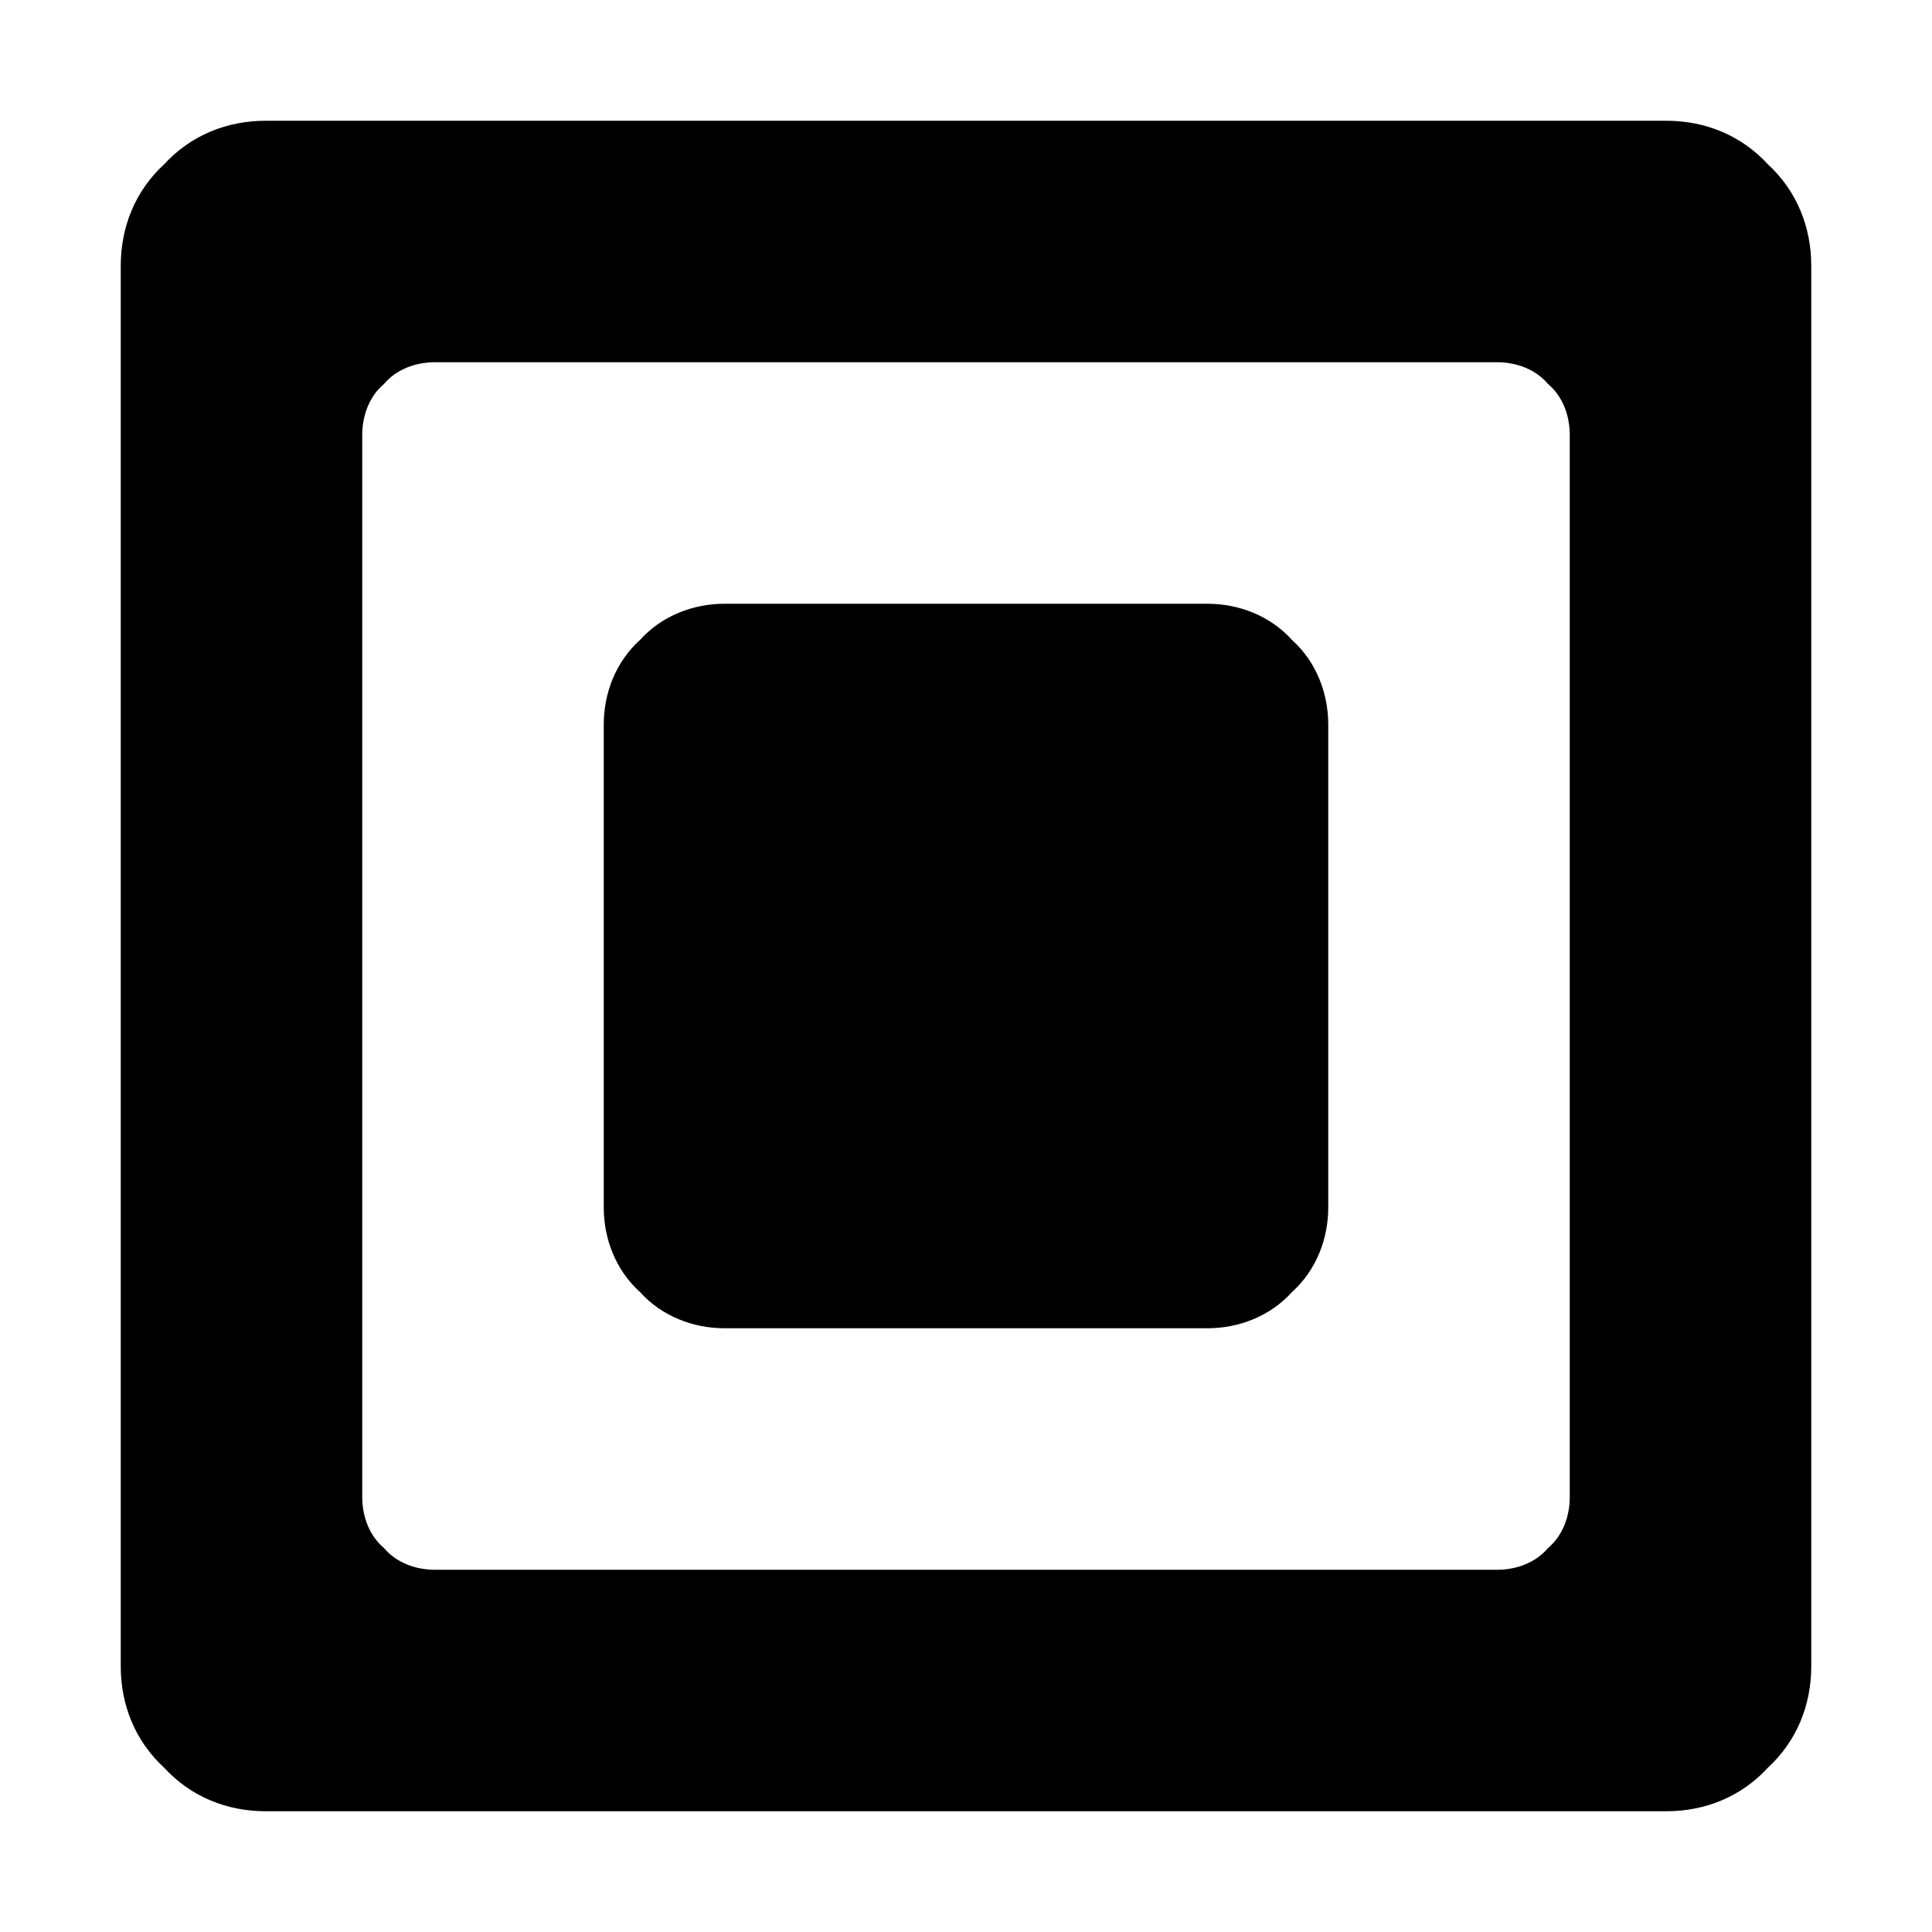
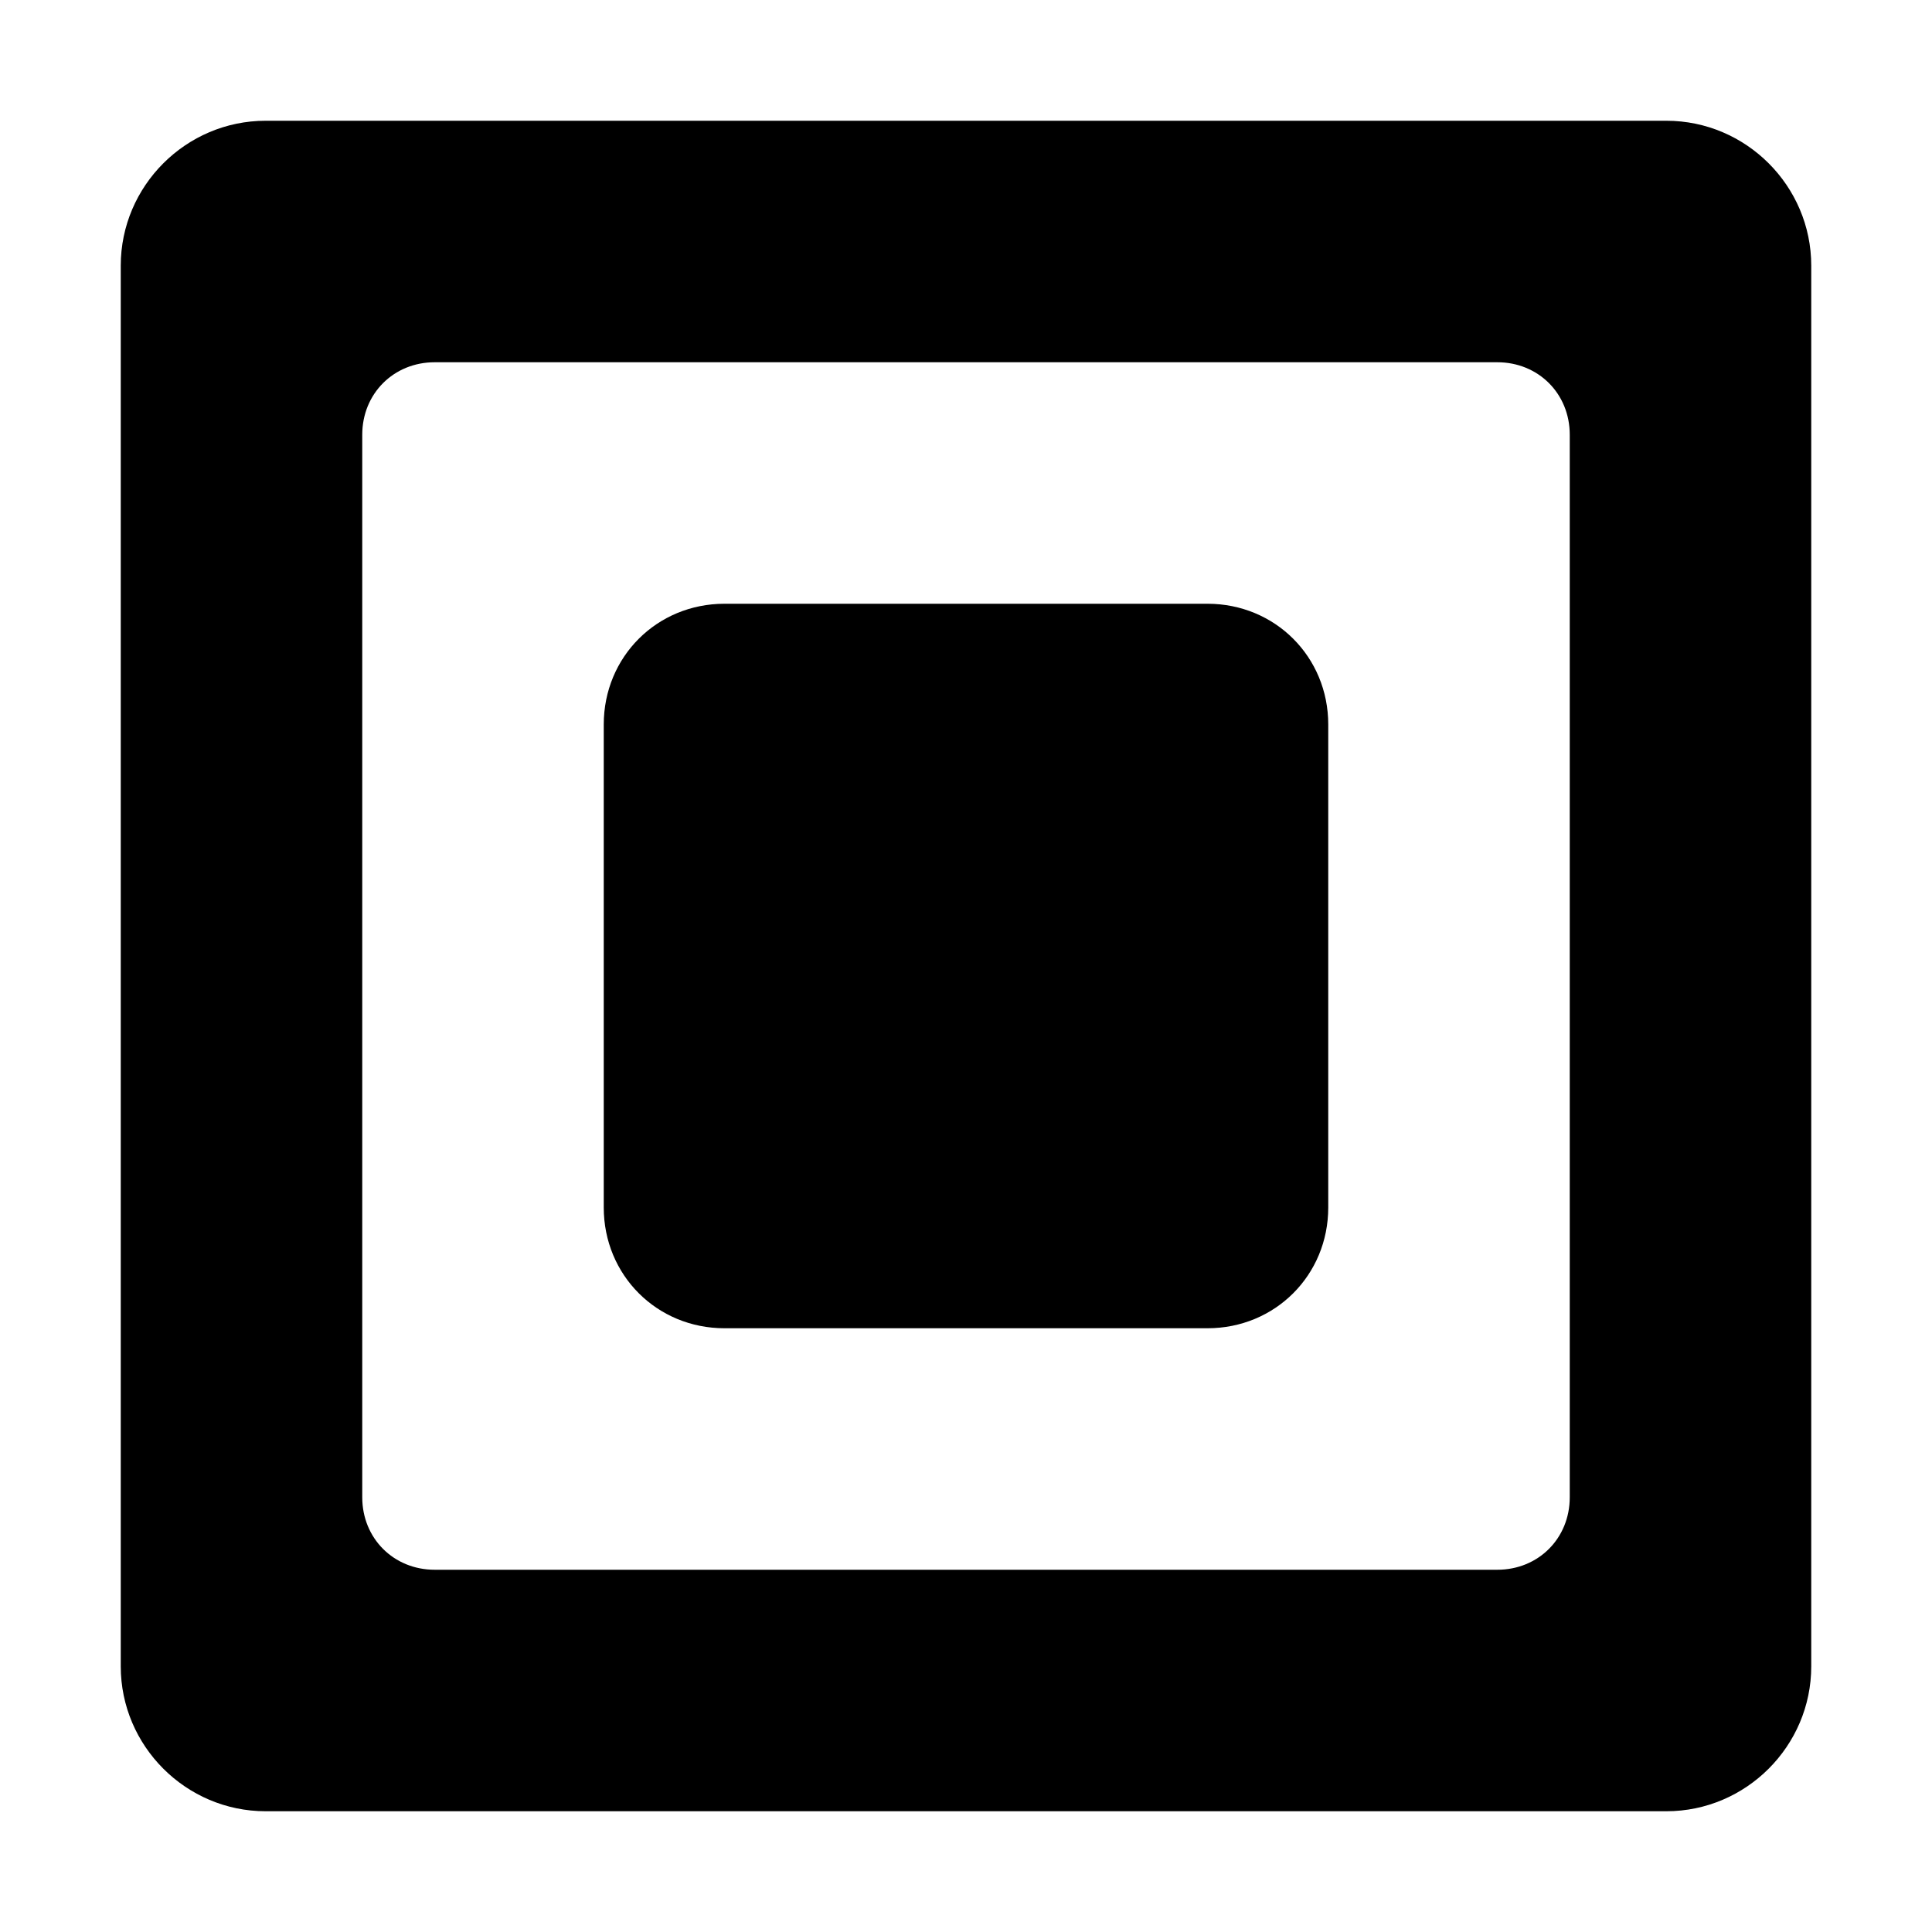
<svg xmlns="http://www.w3.org/2000/svg" viewBox="0 0 8 8" fill="currentColor" overflow="visible">
-   <path d="M1.1.5h5.8c.16 0 .31.06.42.18.12.11.18.26.18.42v5.8c0 .16-.06.31-.18.42-.11.12-.26.18-.42.18h-5.8c-.16 0-.31-.06-.42-.18-.12-.11-.18-.26-.18-.42v-5.8c0-.16.06-.31.18-.42.11-.12.26-.18.42-.18zm.7 1c-.08 0-.16.03-.21.09-.06.05-.09.13-.09.21v4.4c0 .08.03.16.09.21.05.06.13.09.21.09h4.4c.08 0 .16-.03.21-.09.06-.05.09-.13.09-.21v-4.4c0-.08-.03-.16-.09-.21-.05-.06-.13-.09-.21-.09h-4.4z" />
-   <path d="M3 2.5h2c.13 0 .26.05.35.15.1.09.15.22.15.35v2c0 .13-.05.26-.15.35-.09.1-.22.15-.35.15h-2c-.13 0-.26-.05-.35-.15-.1-.09-.15-.22-.15-.35v-2c0-.13.05-.26.15-.35.09-.1.22-.15.35-.15z" />
+   <path d="M1.1.5h5.8c.33 0 .6.27.6.6v5.8c0 .33-.27.6-.6.6h-5.8c-.33 0-.6-.27-.6-.6v-5.8c0-.33.27-.6.6-.6zm.7 1c-.17 0-.3.13-.3.3v4.4c0 .17.13.3.3.3h4.4c.17 0 .3-.13.3-.3v-4.4c0-.17-.13-.3-.3-.3h-4.4z" />
+   <path d="M3 2.5h2c.28 0 .5.22.5.5v2c0 .28-.22.5-.5.5h-2c-.28 0-.5-.22-.5-.5v-2c0-.28.22-.5.5-.5z" />
</svg>
